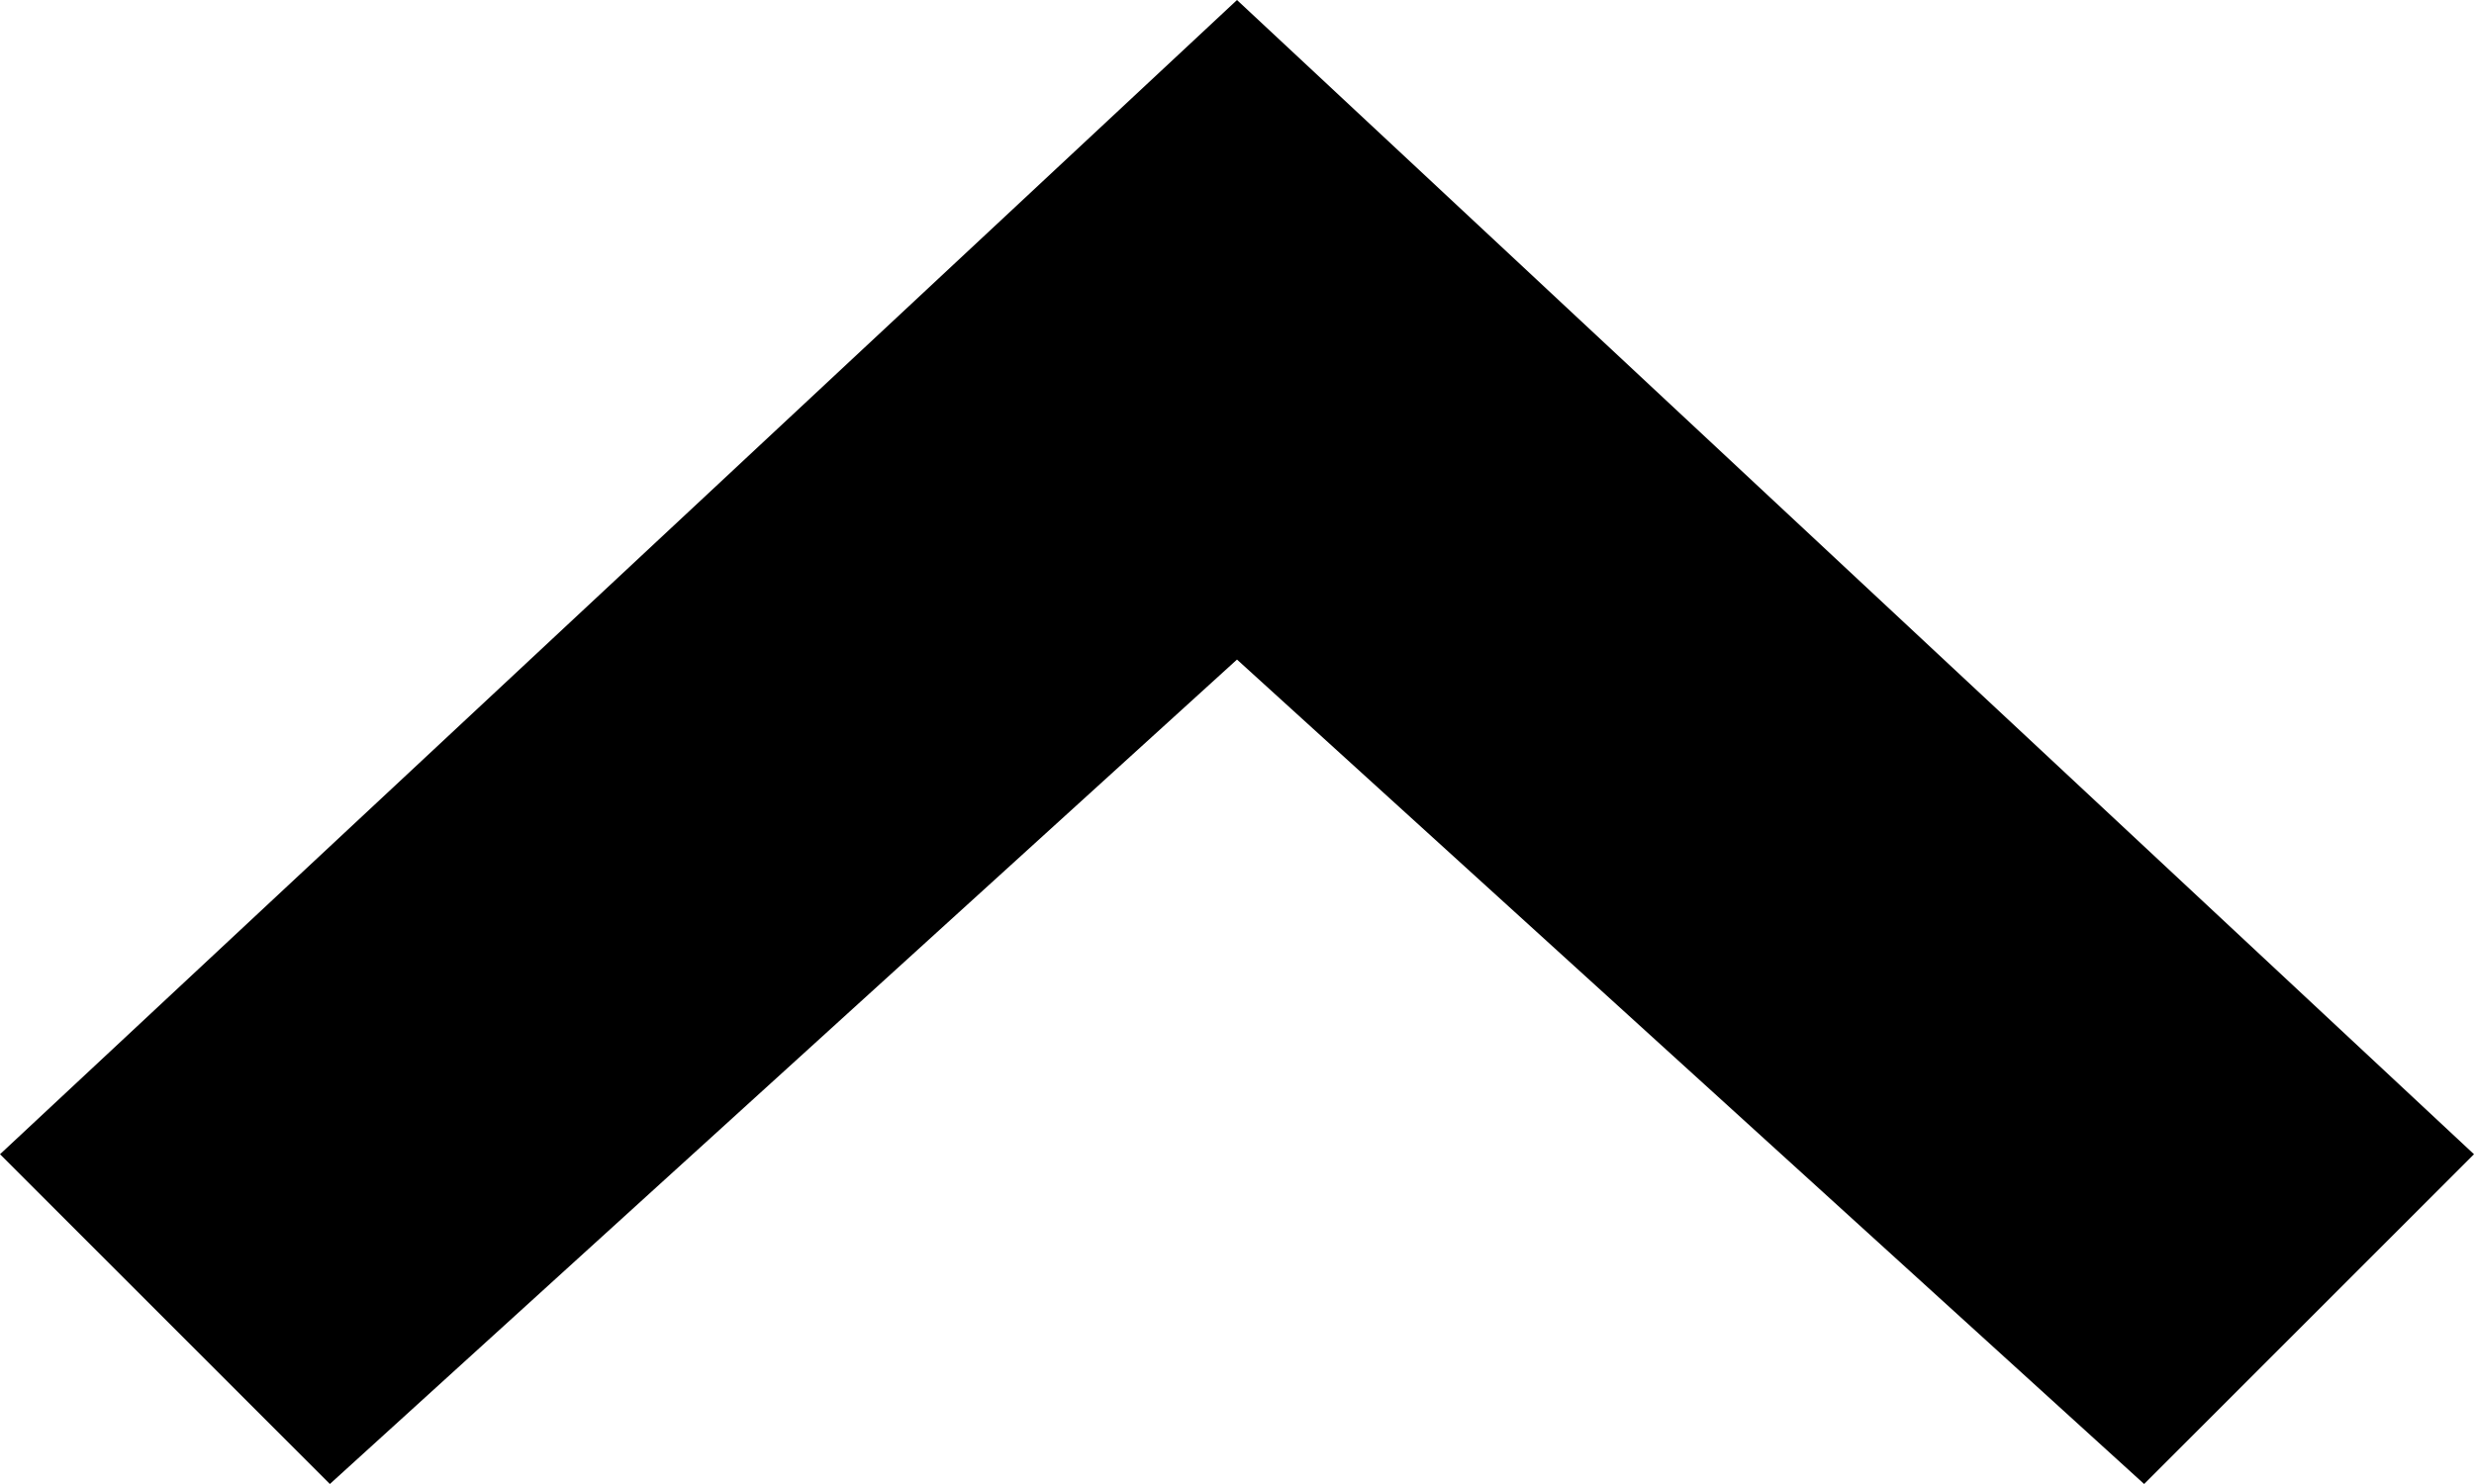
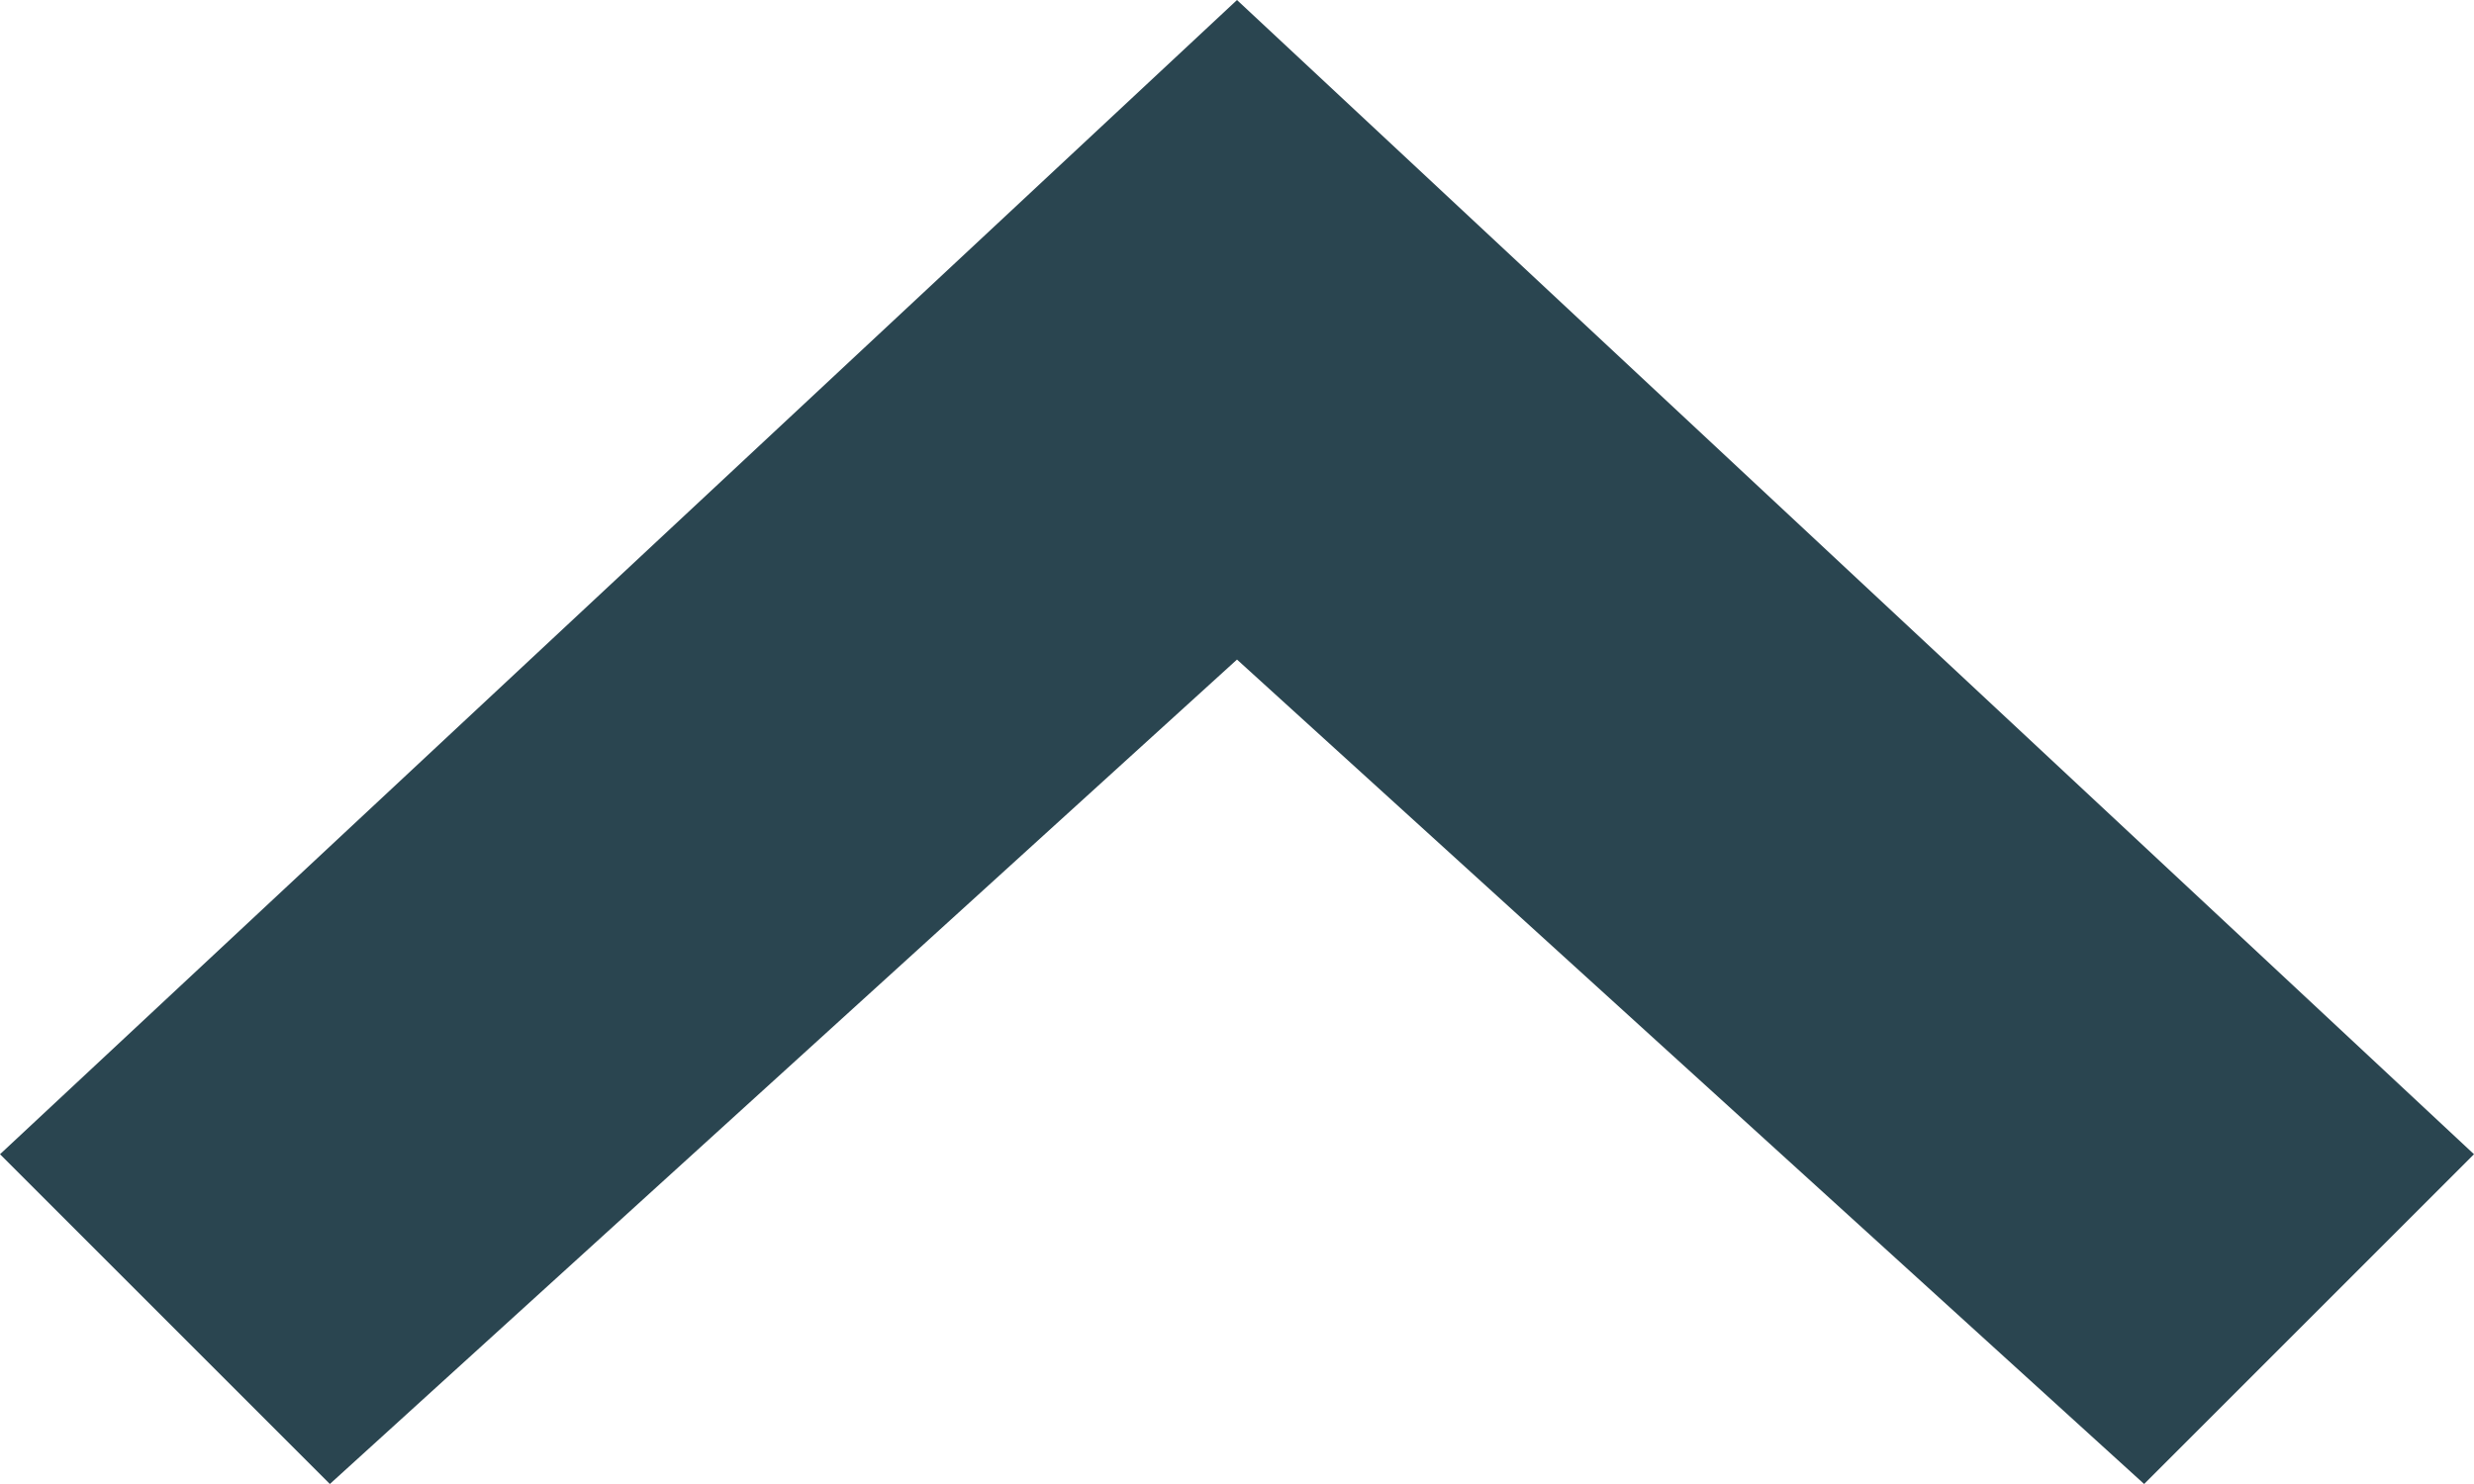
<svg xmlns="http://www.w3.org/2000/svg" version="1.1" id="chevron-down" x="0px" y="0px" width="30px" height="18px" viewBox="1 8 30 18" enable-background="new 1 8 30 18" xml:space="preserve">
-   <path d="M1,22L16,8l15,14l-4,4L16,16L5,26L1,22z" />
+   <path fill="#2A4550" d="M1,22L16,8l15,14l-4,4L16,16L5,26L1,22z" />
</svg>
